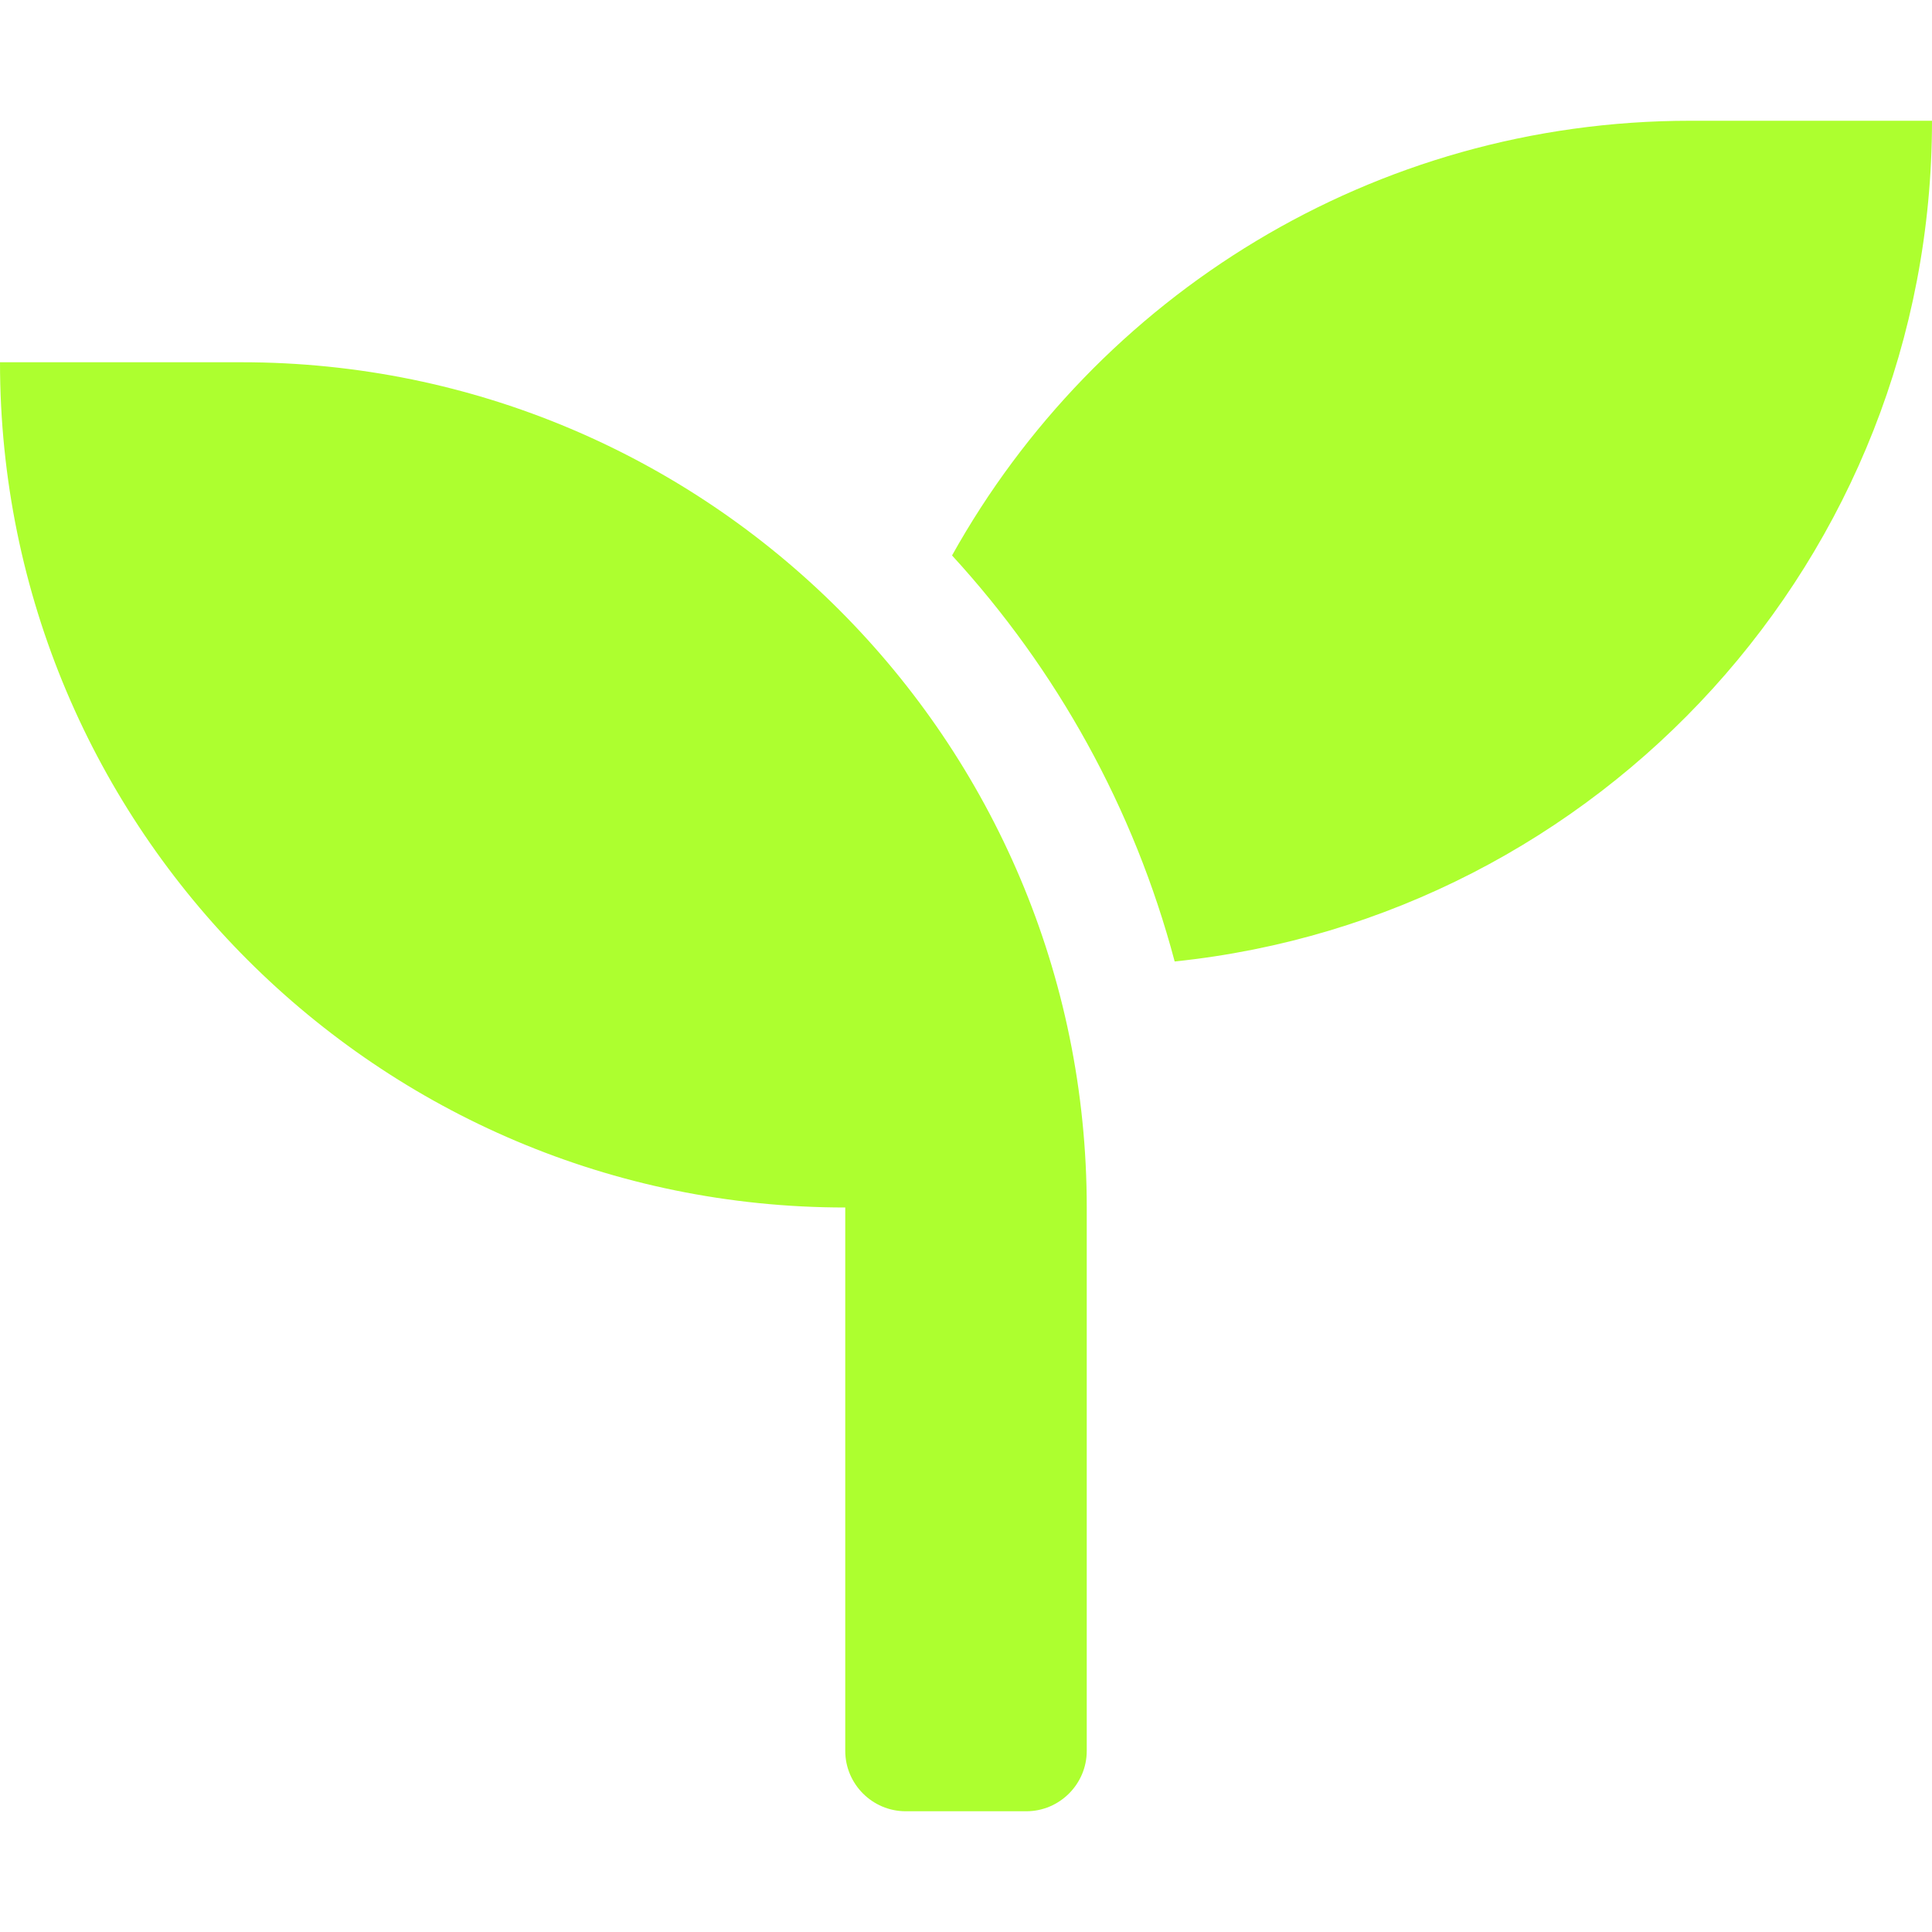
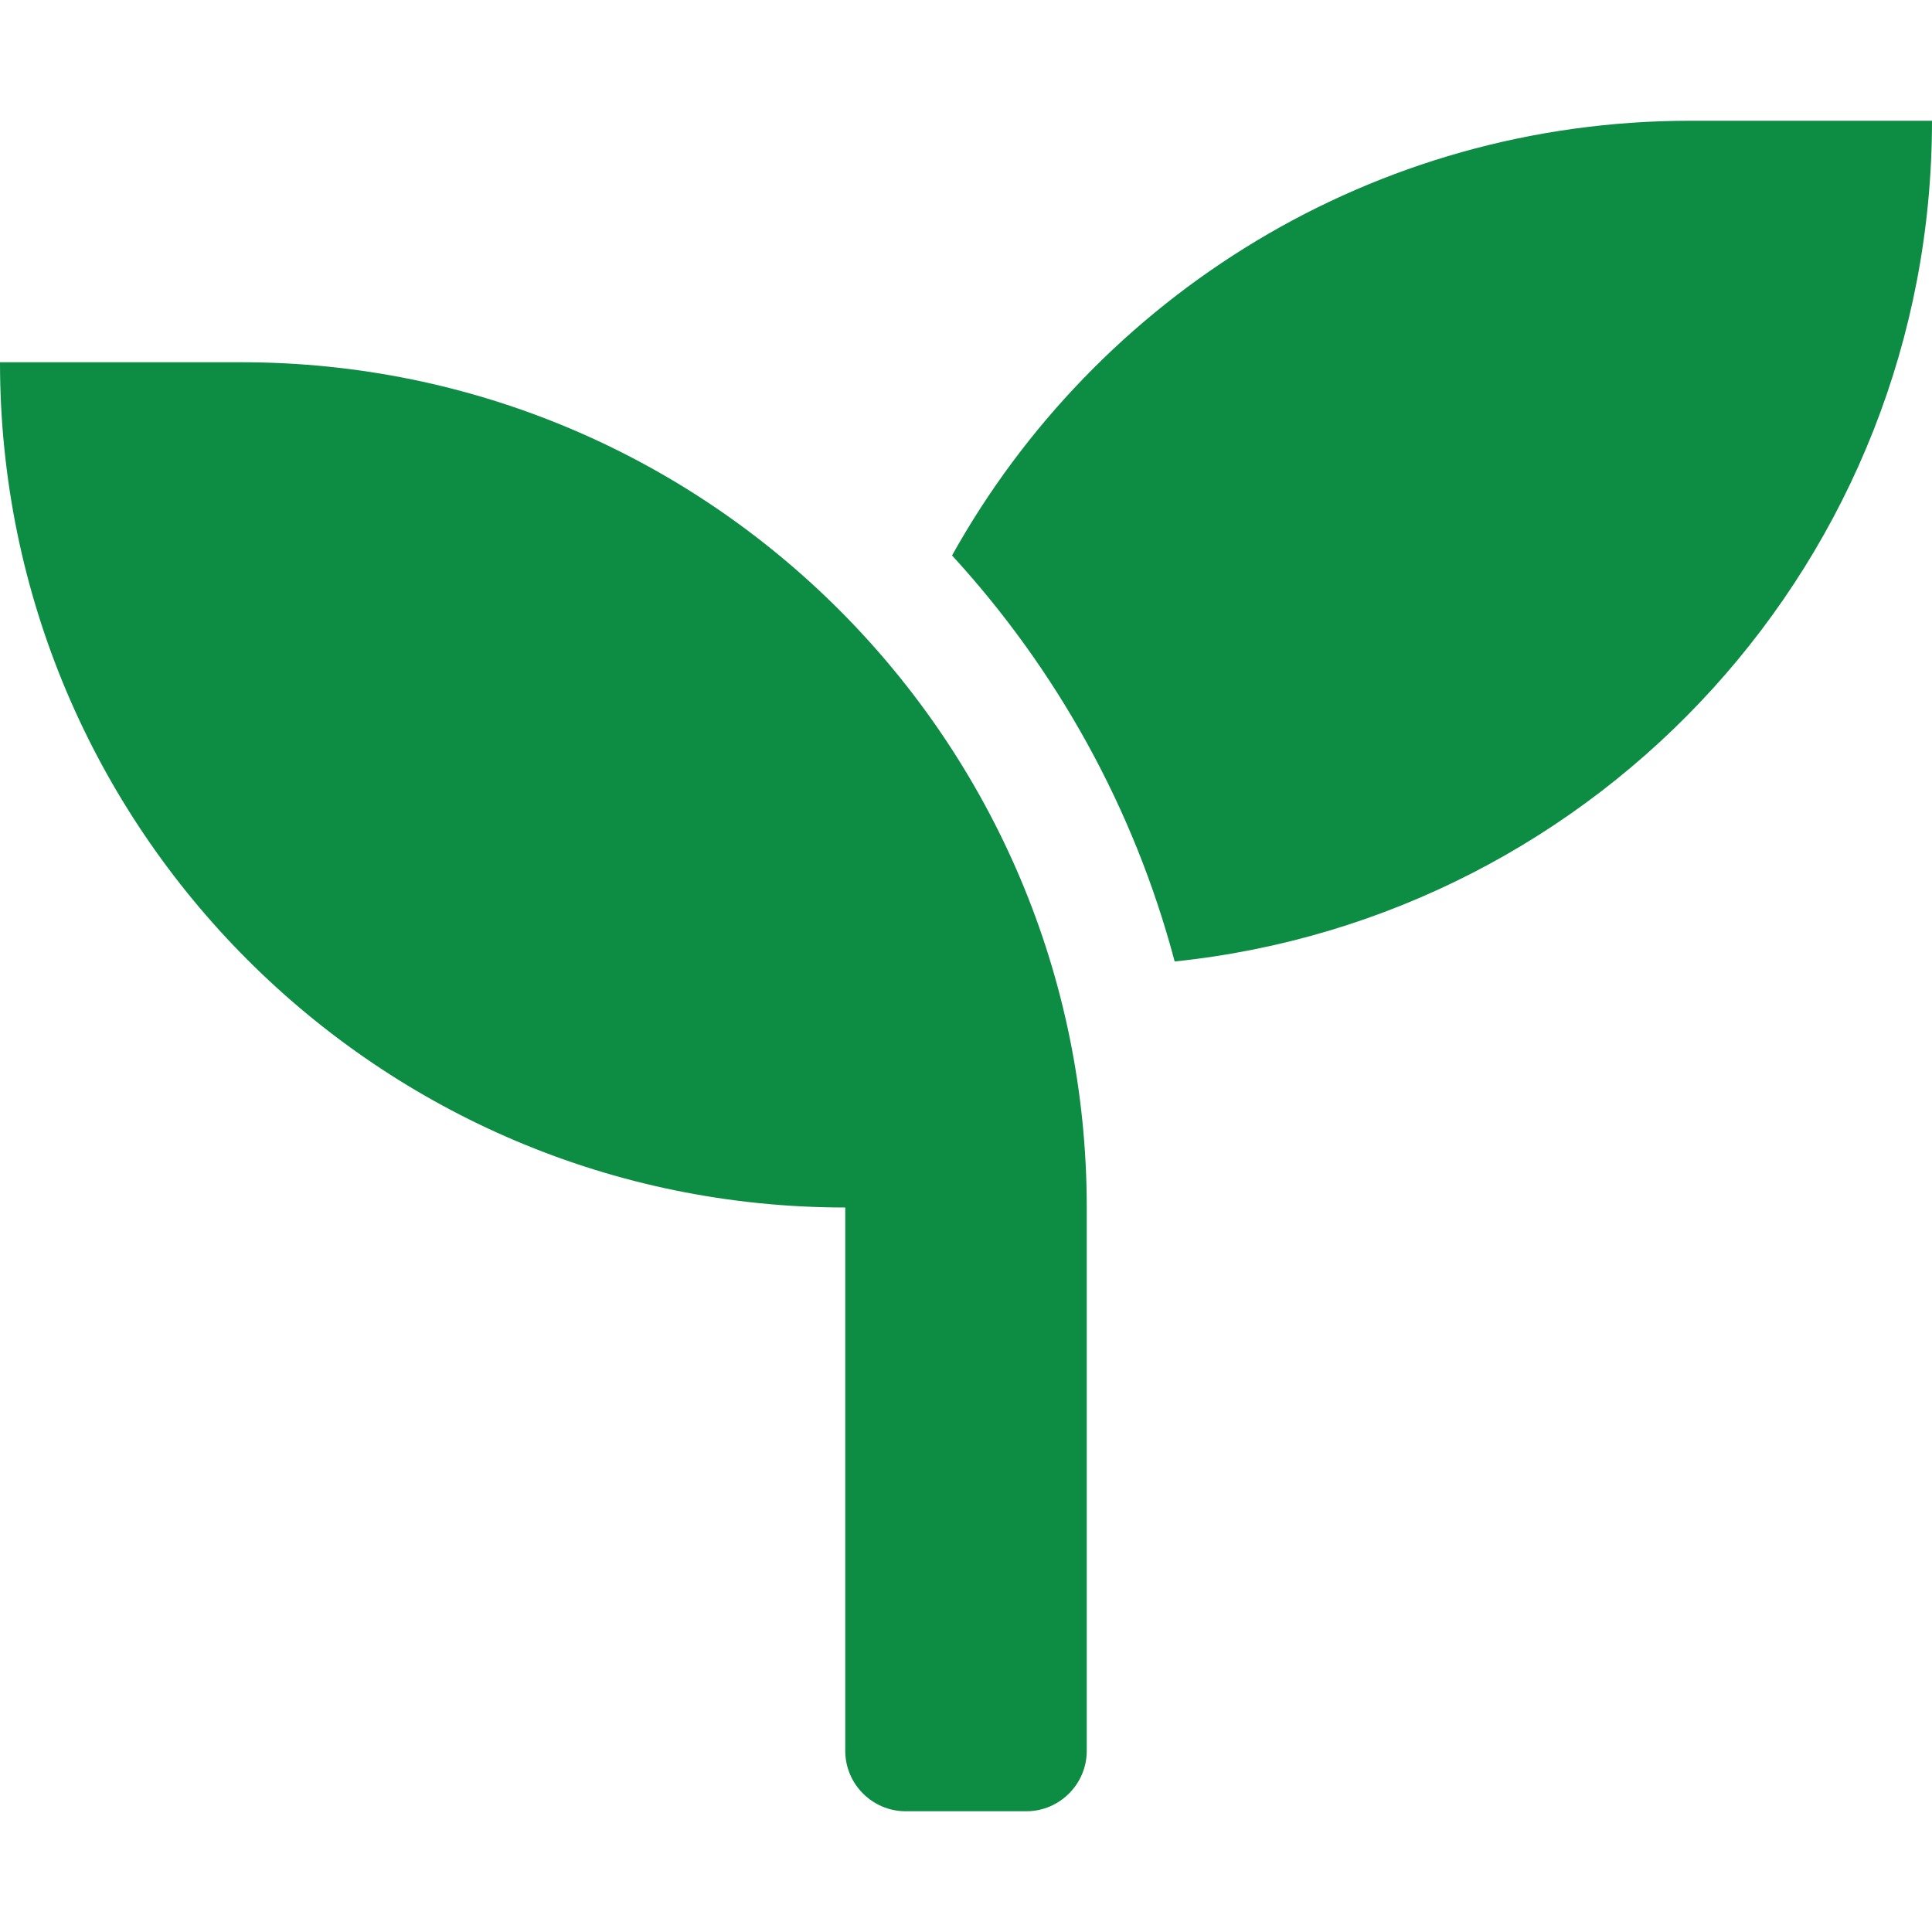
<svg xmlns="http://www.w3.org/2000/svg" aria-hidden="true" focusable="false" data-prefix="fas" data-icon="seedling" class="svg-inline--fa fa-seedling fa-w-16" role="img" viewBox="0 0 512 512">
-   <path fill="#adff2f" d="M64 96H0c0 123.7 100.3 224 224 224v144c0 8.8 7.2 16 16 16h32c8.8 0 16-7.2 16-16V320C288 196.3 187.7 96 64 96zm384-64c-84.2 0-157.4 46.5-195.7 115.2 27.7 30.2 48.2 66.9 59 107.6C424 243.1 512 147.9 512 32h-64z" />
+   <path fill="#0d8c44" d="M64 96H0c0 123.7 100.3 224 224 224v144c0 8.8 7.2 16 16 16h32c8.8 0 16-7.2 16-16V320C288 196.3 187.7 96 64 96zm384-64c-84.2 0-157.4 46.5-195.7 115.2 27.7 30.2 48.2 66.9 59 107.6C424 243.1 512 147.9 512 32h-64z" />
</svg>
